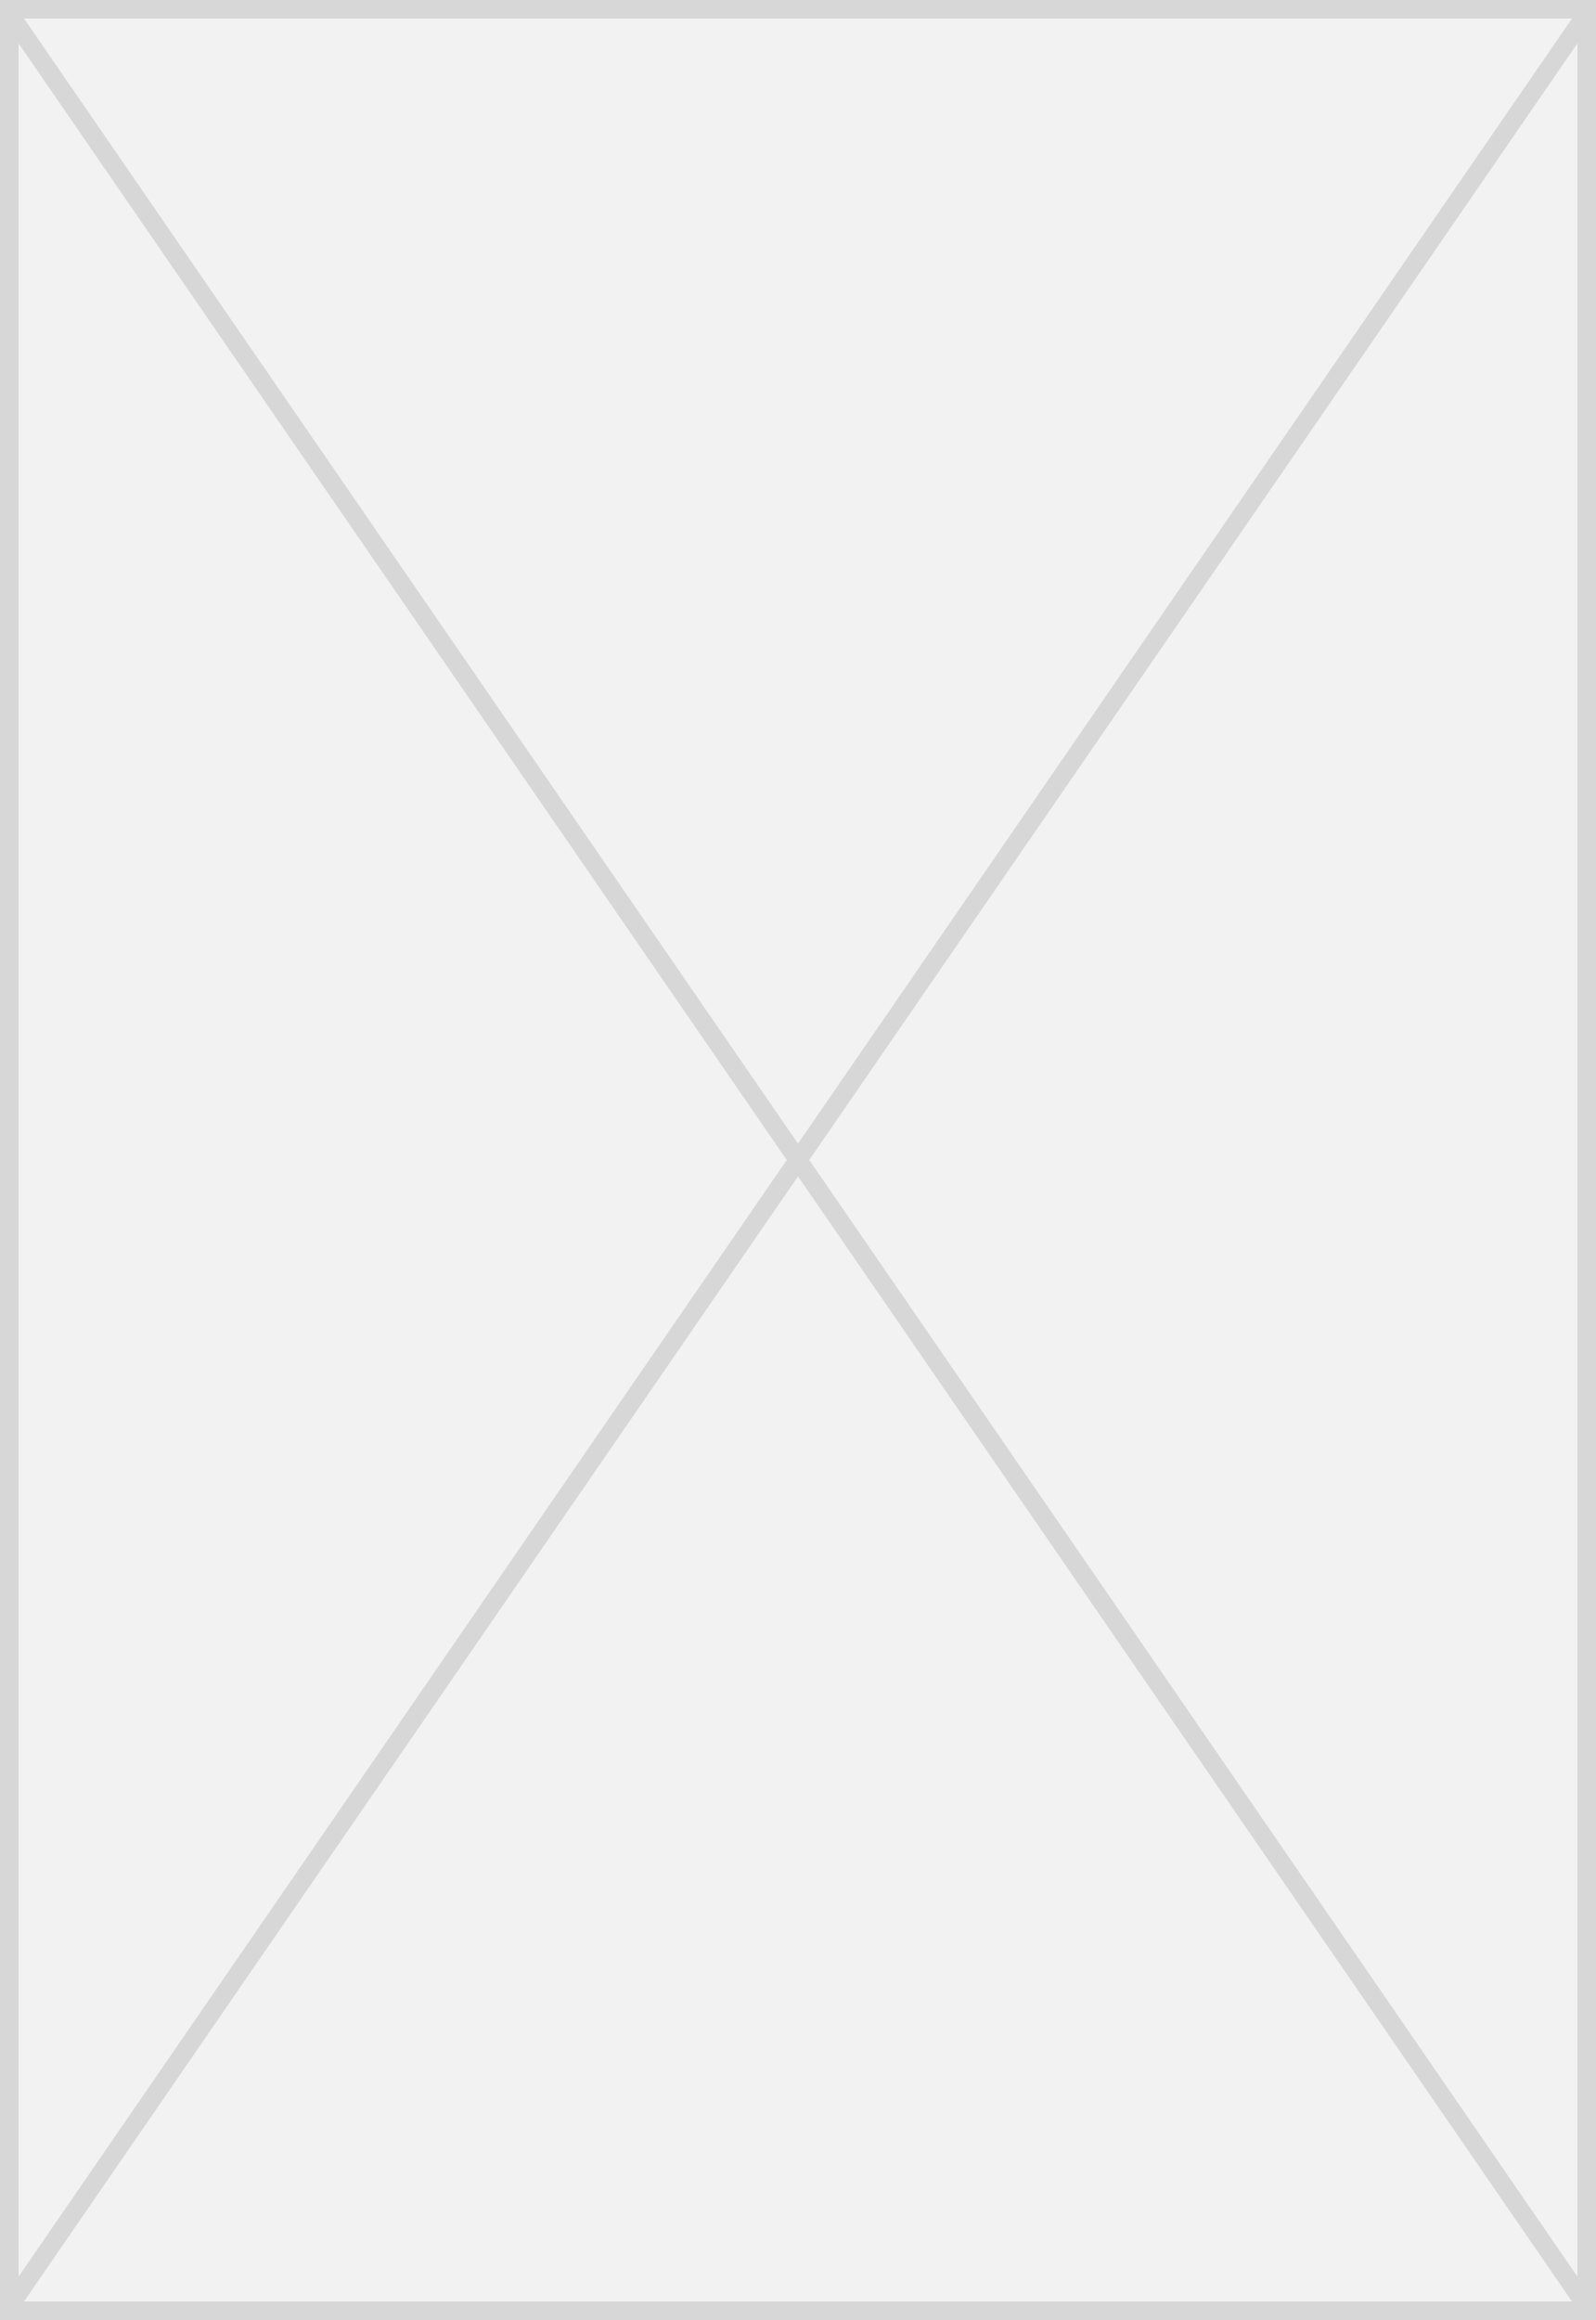
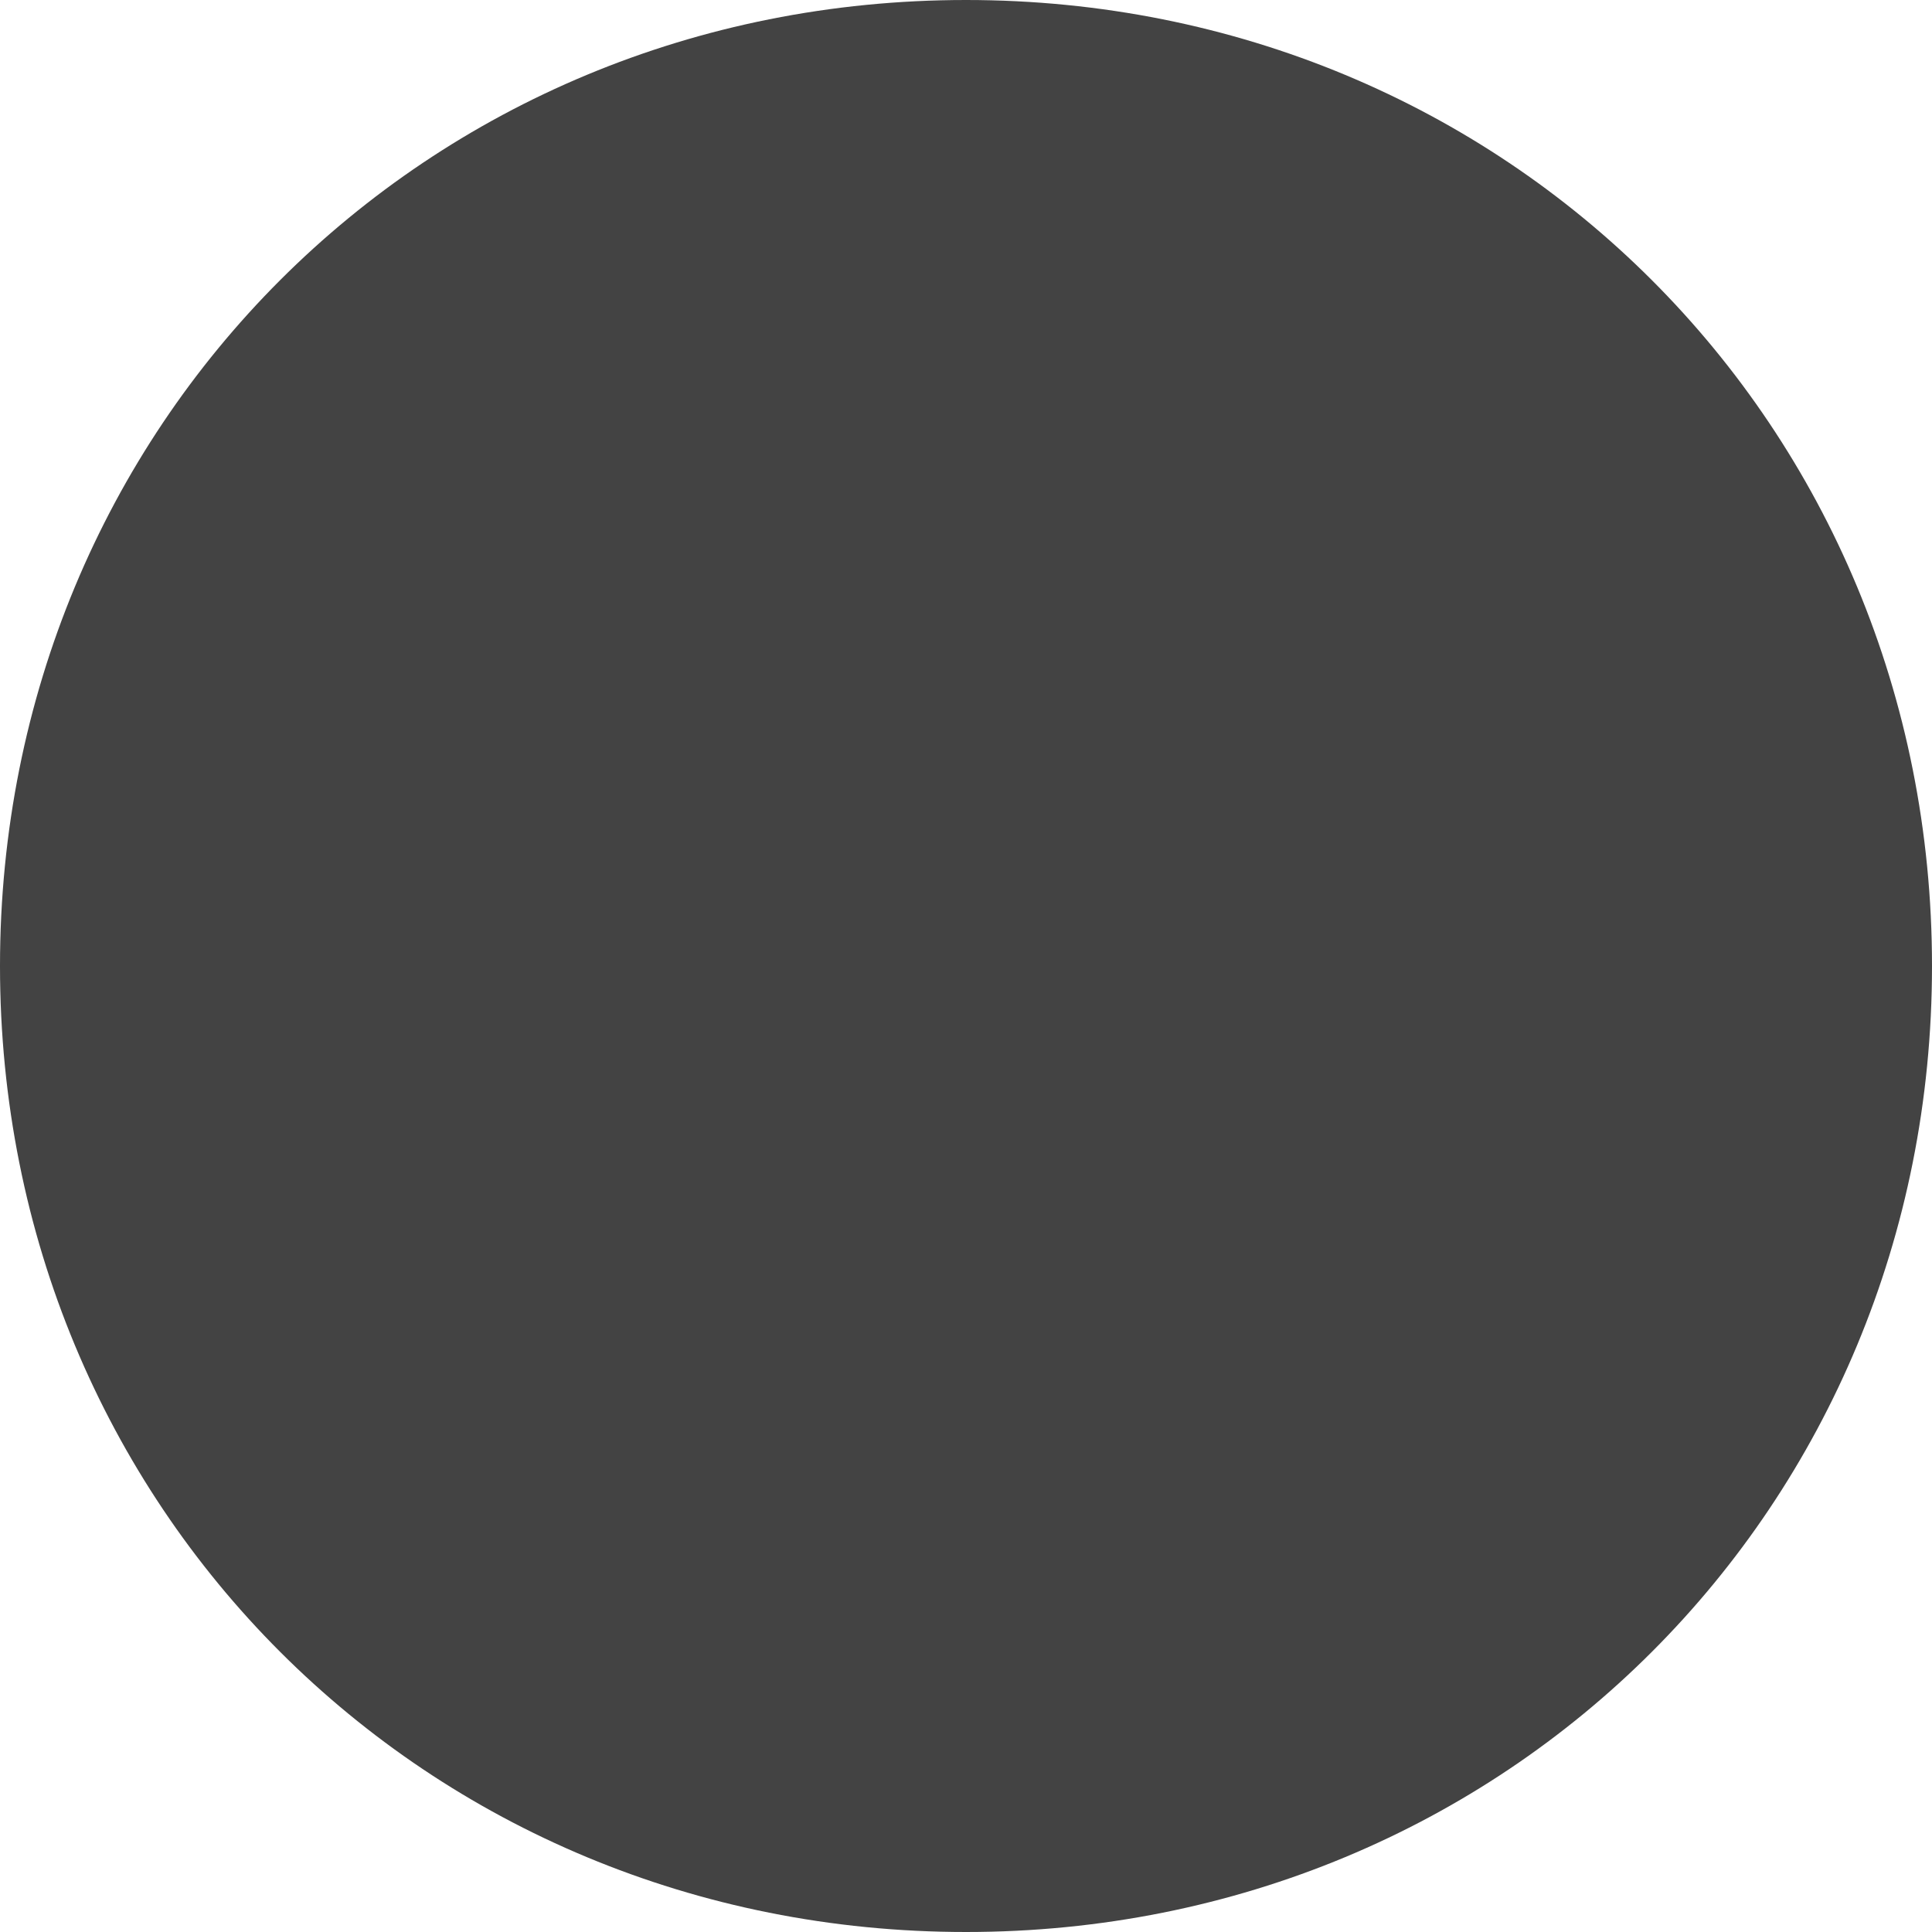
- <svg xmlns="http://www.w3.org/2000/svg" version="1.1" width="86px" height="125px">
-   <g transform="matrix(1 0 0 1 -80 -439 )">
-     <path d="M 80.5 439.5  L 165.5 439.5  L 165.5 563.5  L 80.5 563.5  L 80.5 439.5  Z " fill-rule="nonzero" fill="#f2f2f2" stroke="none" />
-     <path d="M 80.5 439.5  L 165.5 439.5  L 165.5 563.5  L 80.5 563.5  L 80.5 439.5  Z " stroke-width="1" stroke="#d7d7d7" fill="none" />
-     <path d="M 80.412 439.599  L 165.588 563.401  M 165.588 439.599  L 80.412 563.401  " stroke-width="1" stroke="#d7d7d7" fill="none" />
+ <svg xmlns="http://www.w3.org/2000/svg" version="1.1" width="24px" height="24px">
+   <g transform="matrix(1 0 0 1 -22 -149 )">
+     <path d="M 34 149  C 40.72 149  46 154.28  46 161  C 46 167.72  40.72 173  34 173  C 27.28 173  22 167.72  22 161  C 22 154.28  27.28 149  34 149  Z " fill-rule="nonzero" fill="#434343" stroke="none" />
  </g>
</svg>
